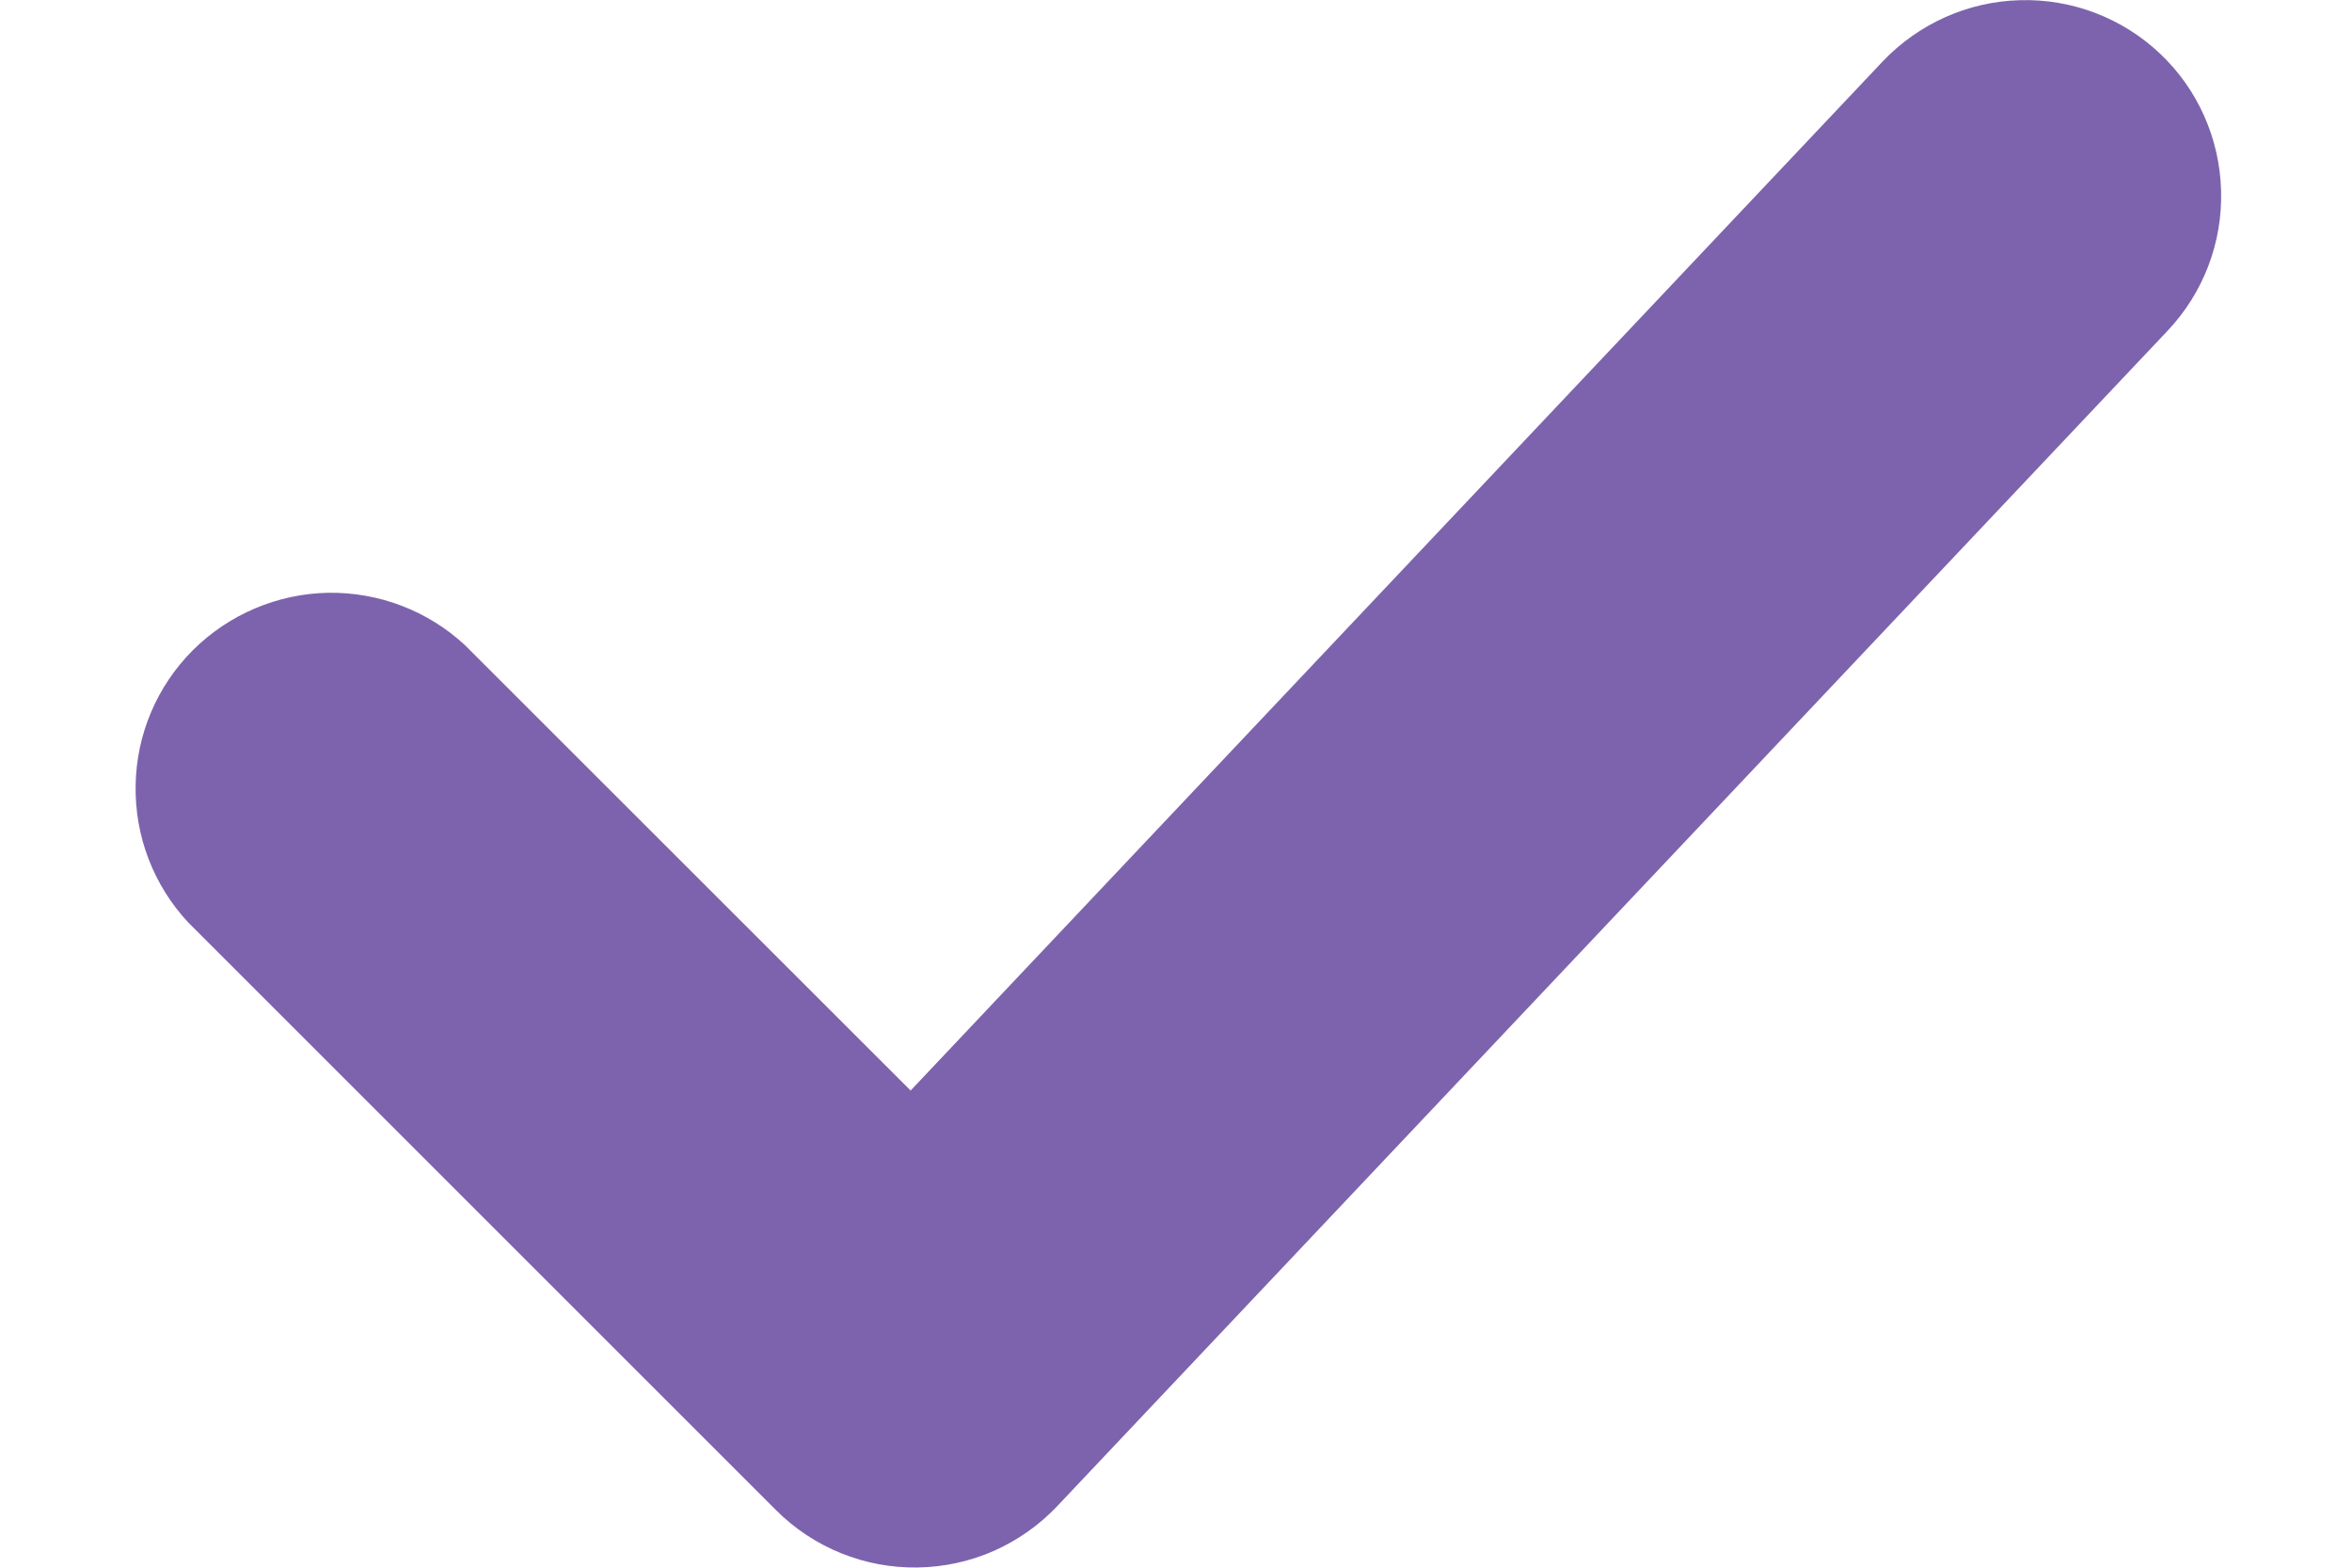
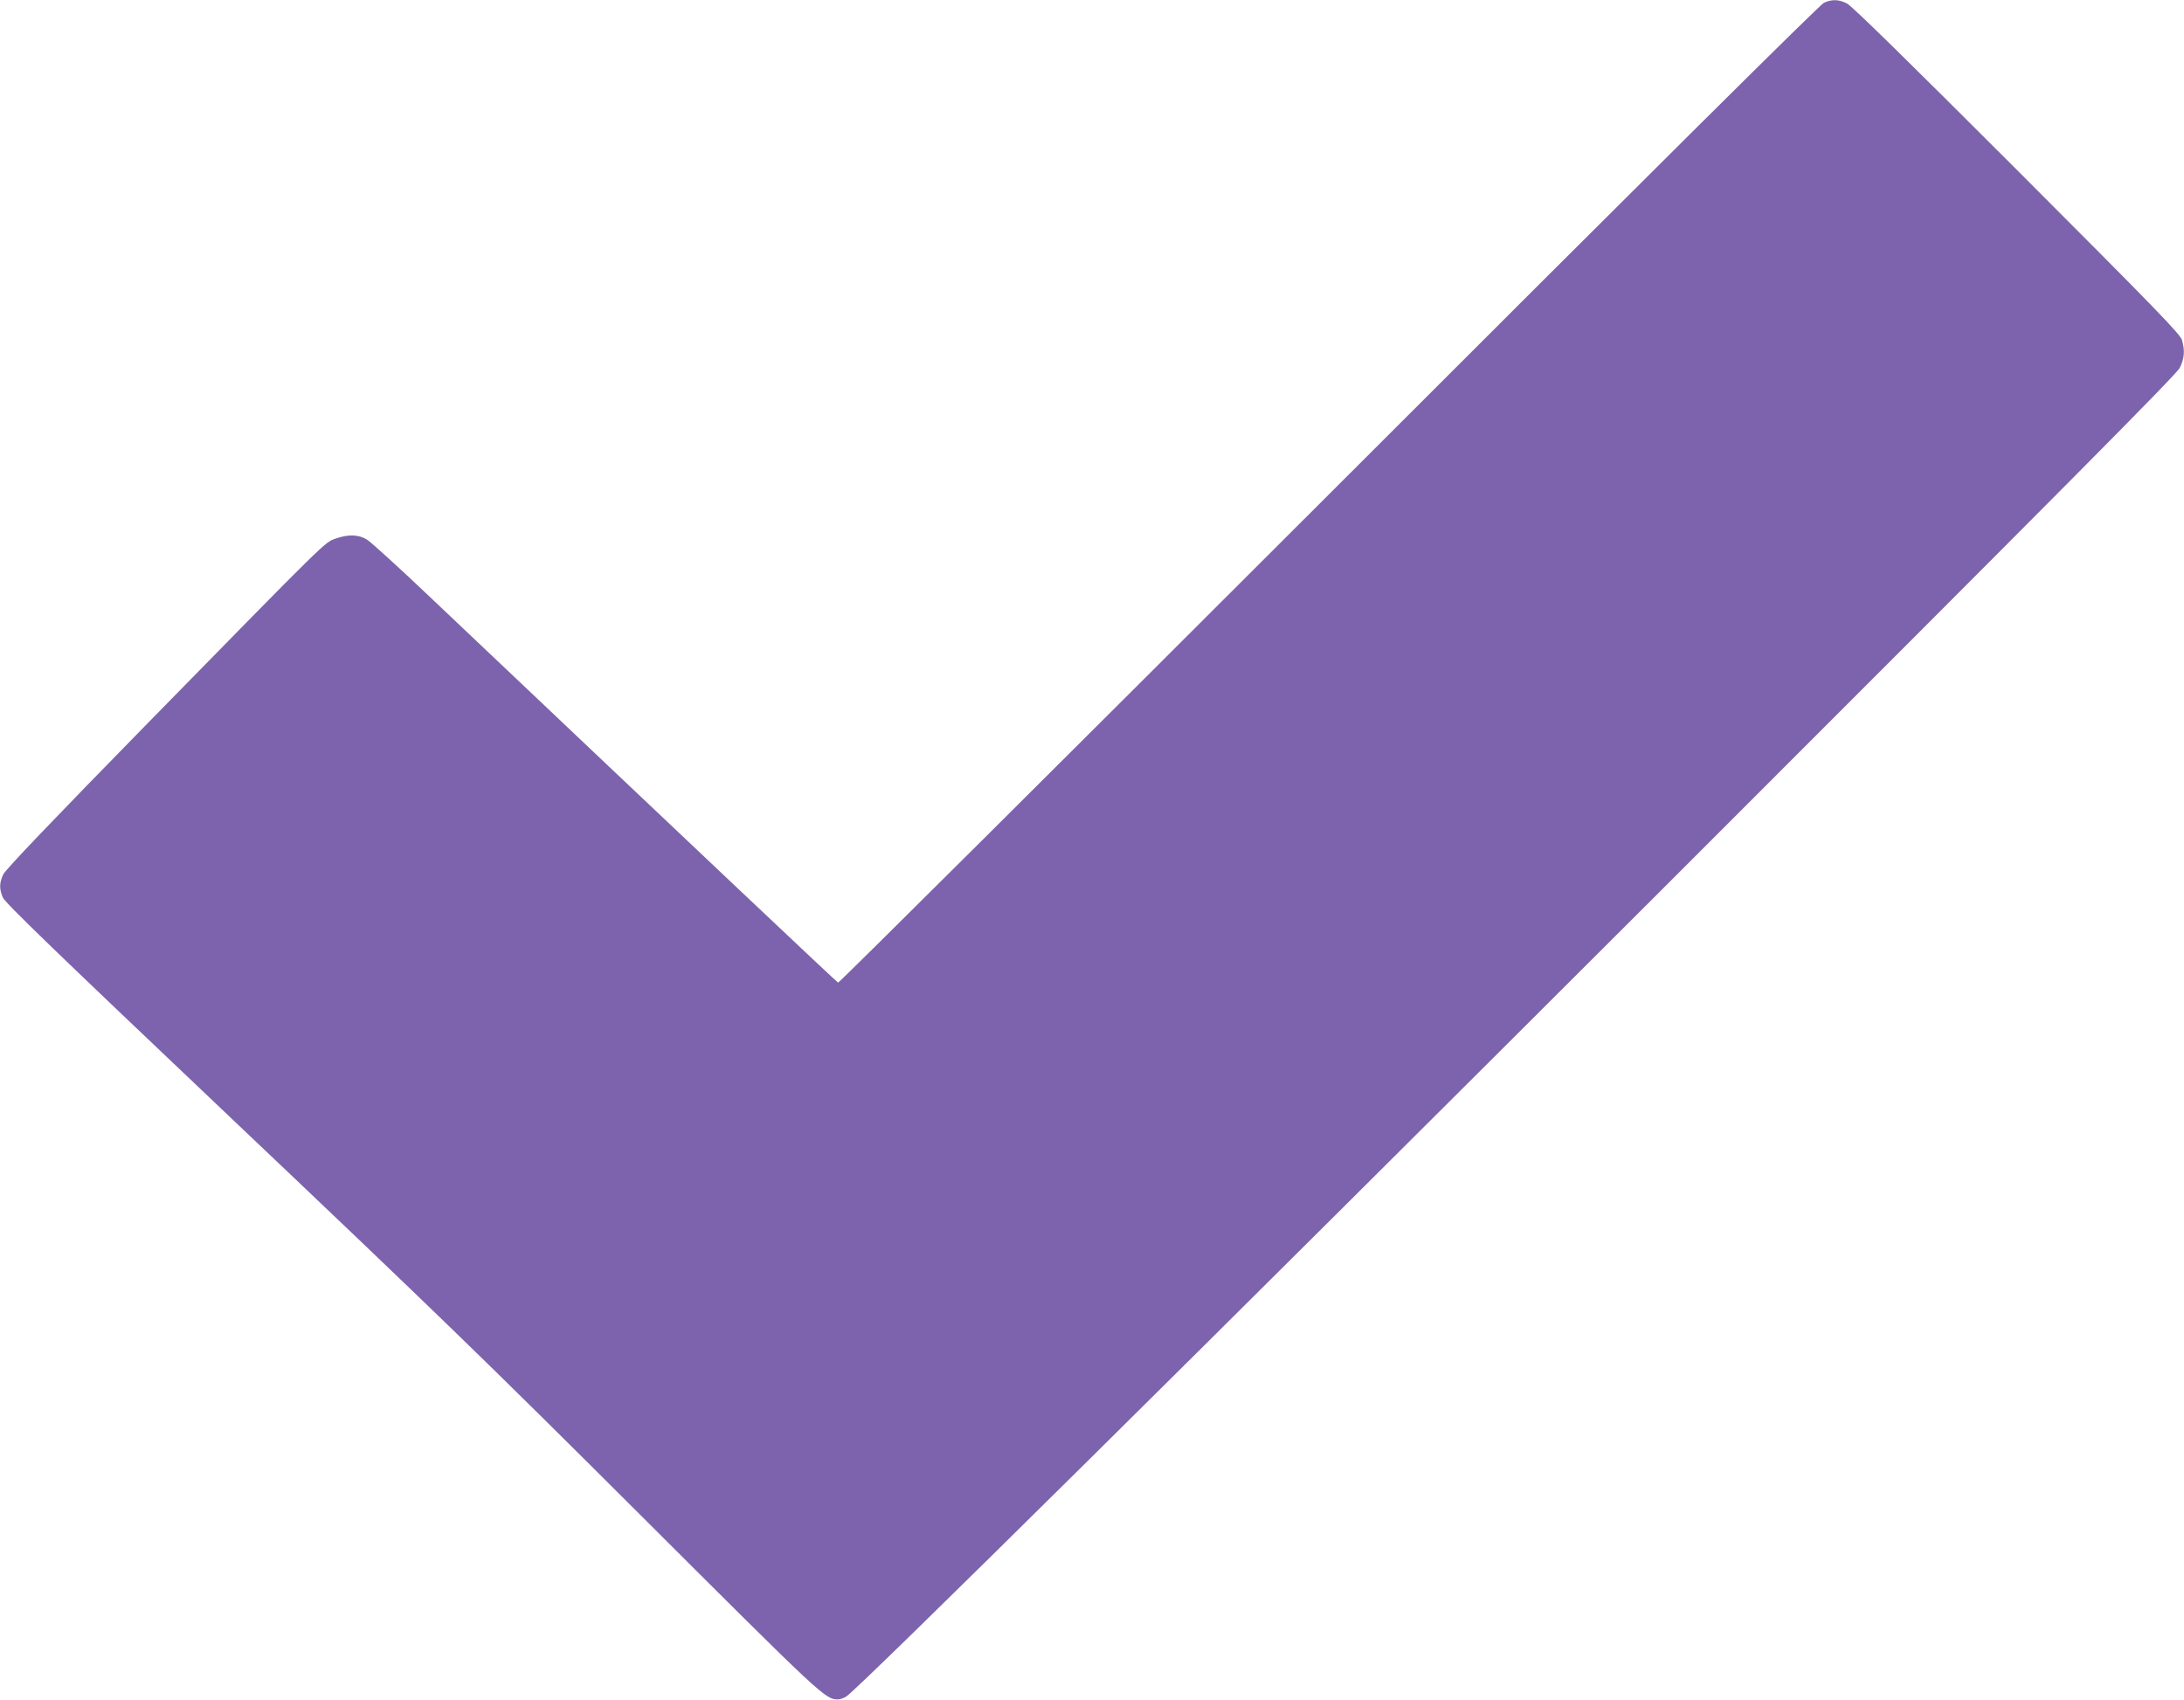
- <svg xmlns="http://www.w3.org/2000/svg" width="12" height="8" viewBox="0 0 12 8" fill="none">
-   <path d="M11.02 0.273C11.213 0.455 11.325 0.707 11.332 0.972C11.34 1.237 11.242 1.494 11.06 1.687L5.393 7.687C5.301 7.784 5.191 7.861 5.069 7.915C4.946 7.969 4.814 7.997 4.681 7.999C4.547 8.001 4.414 7.976 4.291 7.926C4.167 7.876 4.054 7.801 3.96 7.707L0.96 4.707C0.783 4.517 0.687 4.266 0.692 4.007C0.696 3.748 0.801 3.501 0.984 3.318C1.168 3.135 1.415 3.03 1.674 3.025C1.933 3.021 2.184 3.117 2.373 3.293L4.646 5.565L9.606 0.313C9.789 0.121 10.04 0.008 10.305 0.001C10.57 -0.007 10.827 0.091 11.02 0.273Z" fill="#7D63AD" />
+ <svg xmlns="http://www.w3.org/2000/svg" version="1.0" width="1280pt" height="996pt" viewBox="0 0 1280 996" preserveAspectRatio="xMidYMid meet">
+   <g transform="translate(0,996) scale(0.1,-0.1)" fill="#7D63AD" stroke="none">
+     <path d="M10690 9944 c-23 -10 -1004 -984 -2901 -2881 -1577 -1576 -2871 -2864 -2877 -2862 -8 3 -767 720 -2375 2244 -191 182 -366 341 -387 353 -49 30 -109 31 -181 6 -68 -24 -37 6 -1095 -1074 -565 -577 -843 -868 -855 -895 -23 -49 -24 -83 -3 -134 12 -31 299 -308 1352 -1307 1172 -1112 1466 -1396 2382 -2310 1071 -1069 1086 -1083 1160 -1084 14 0 37 8 51 18 79 52 2101 2053 4767 4716 2383 2382 3028 3031 3047 3070 27 54 31 99 14 161 -9 35 -140 170 -967 998 -647 647 -970 964 -998 977 -48 24 -86 25 -134 4z" />
+   </g>
</svg>
